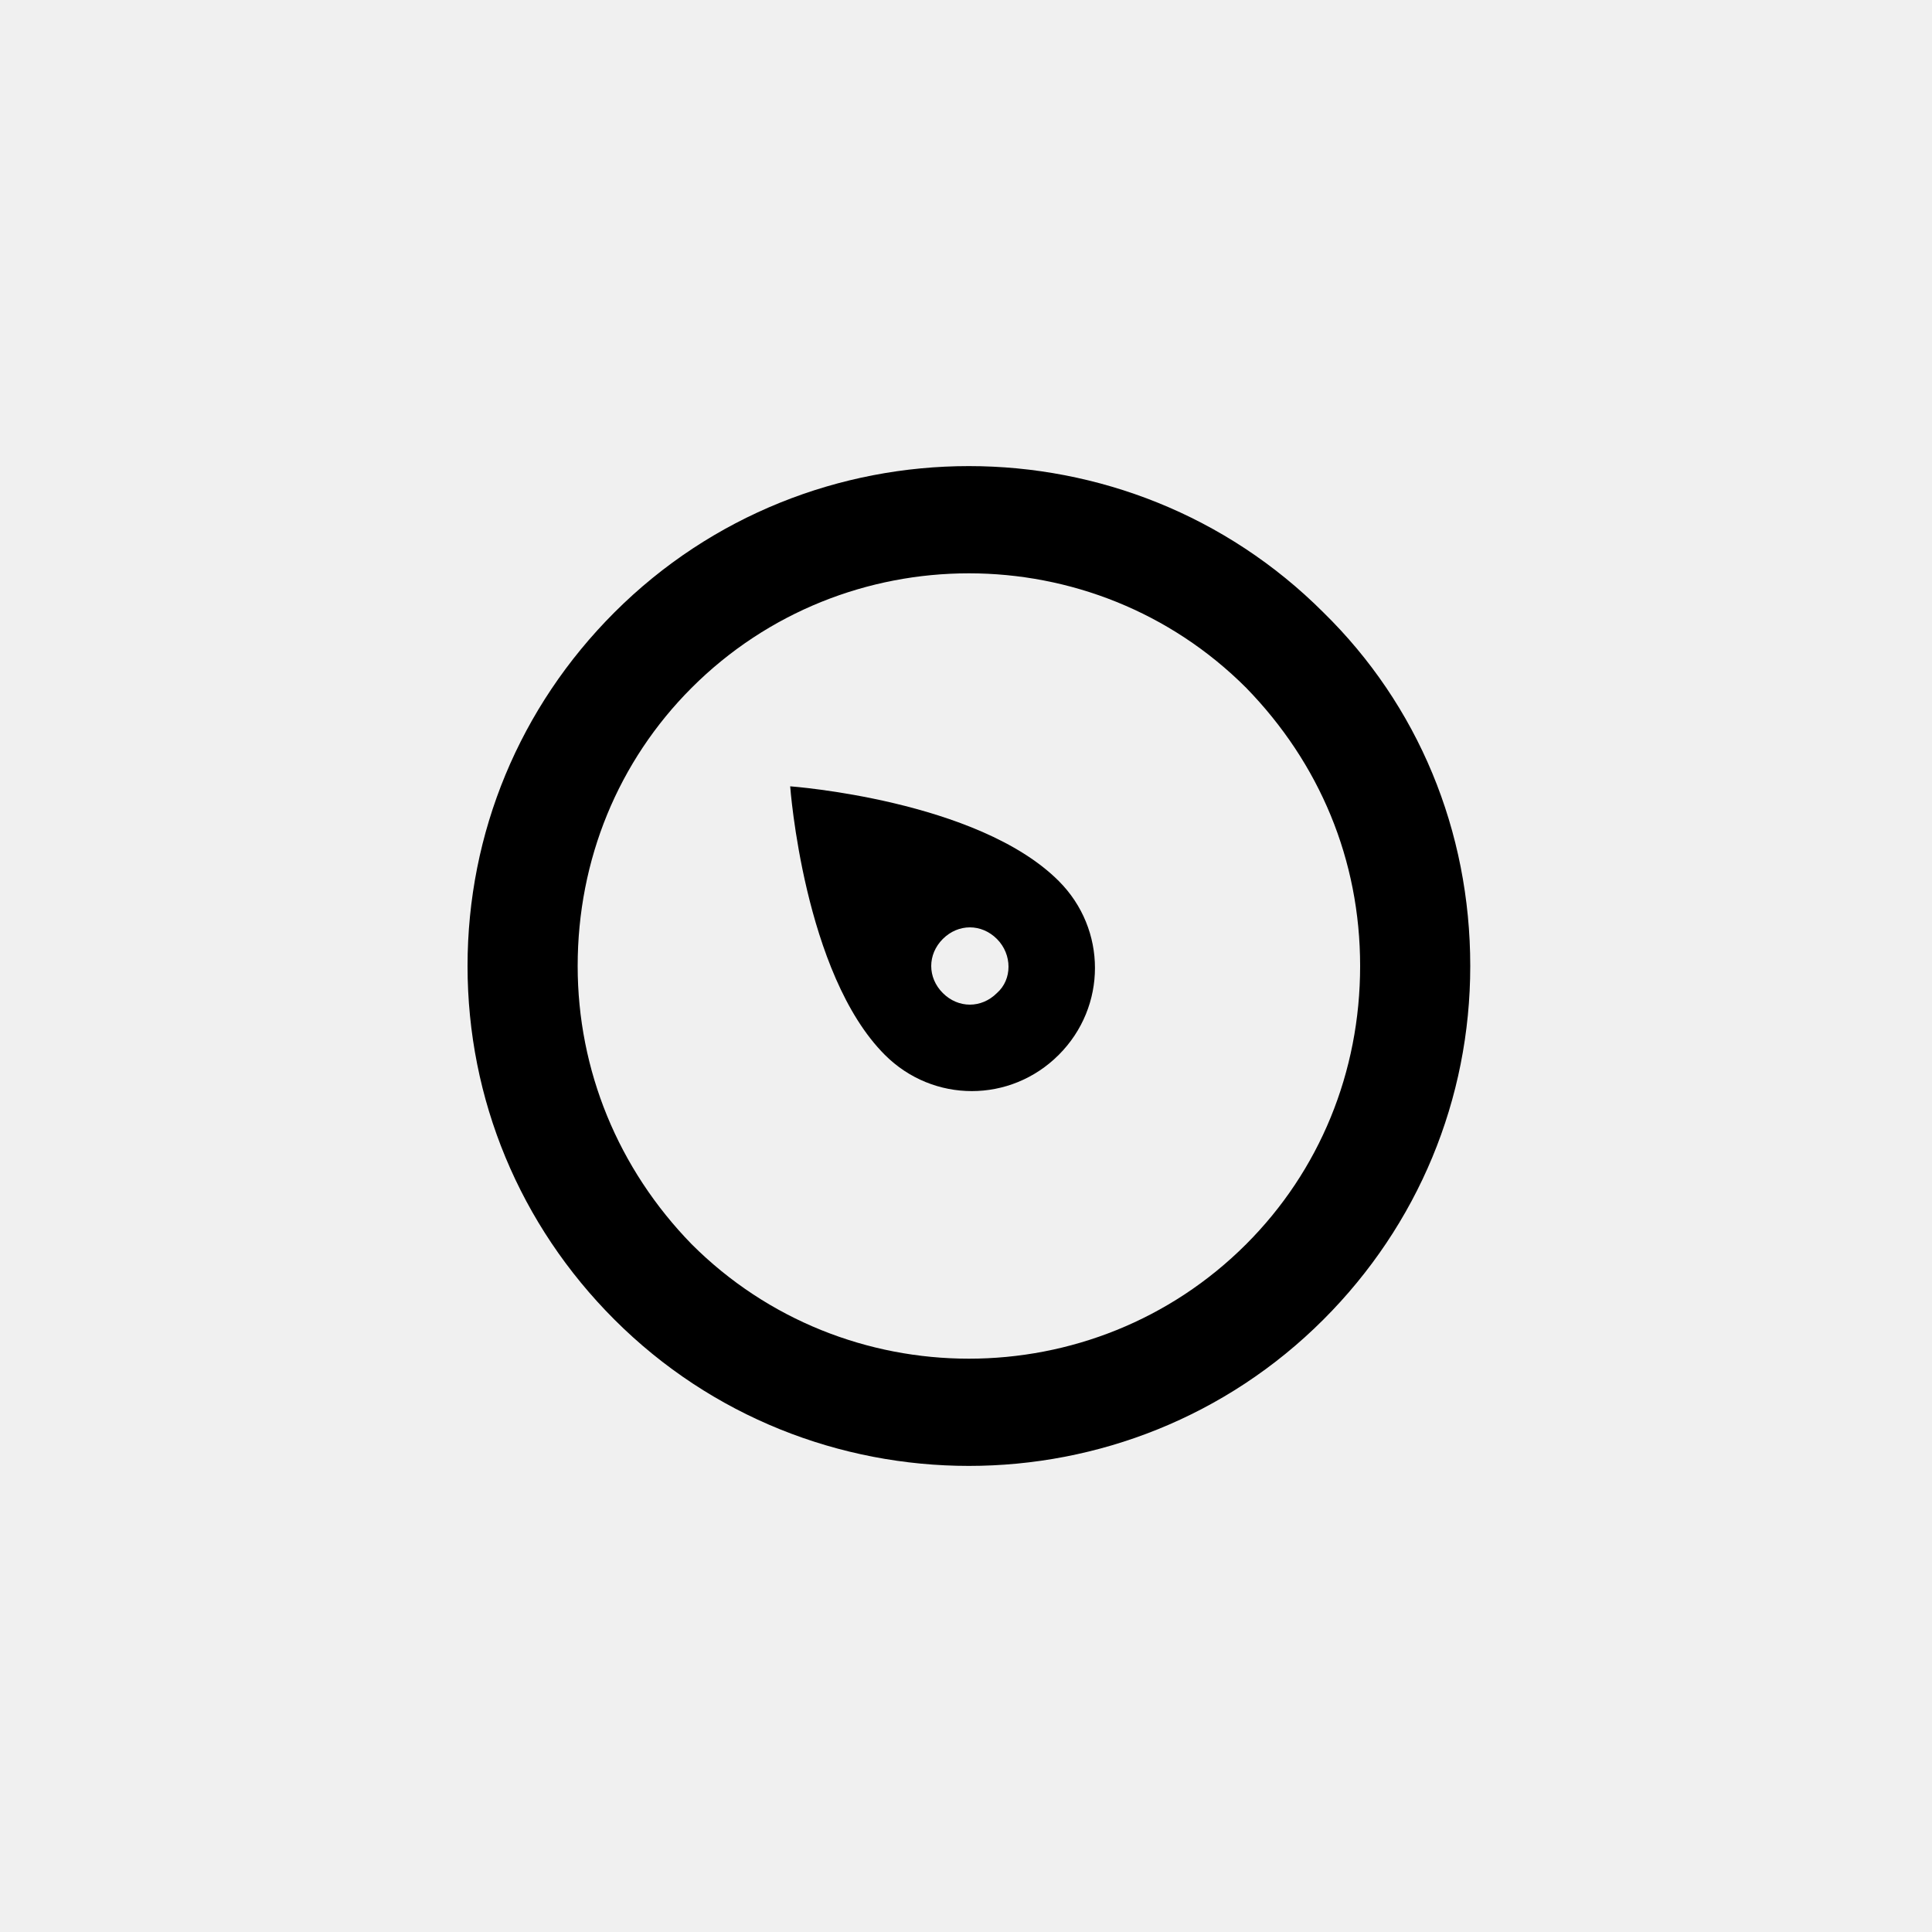
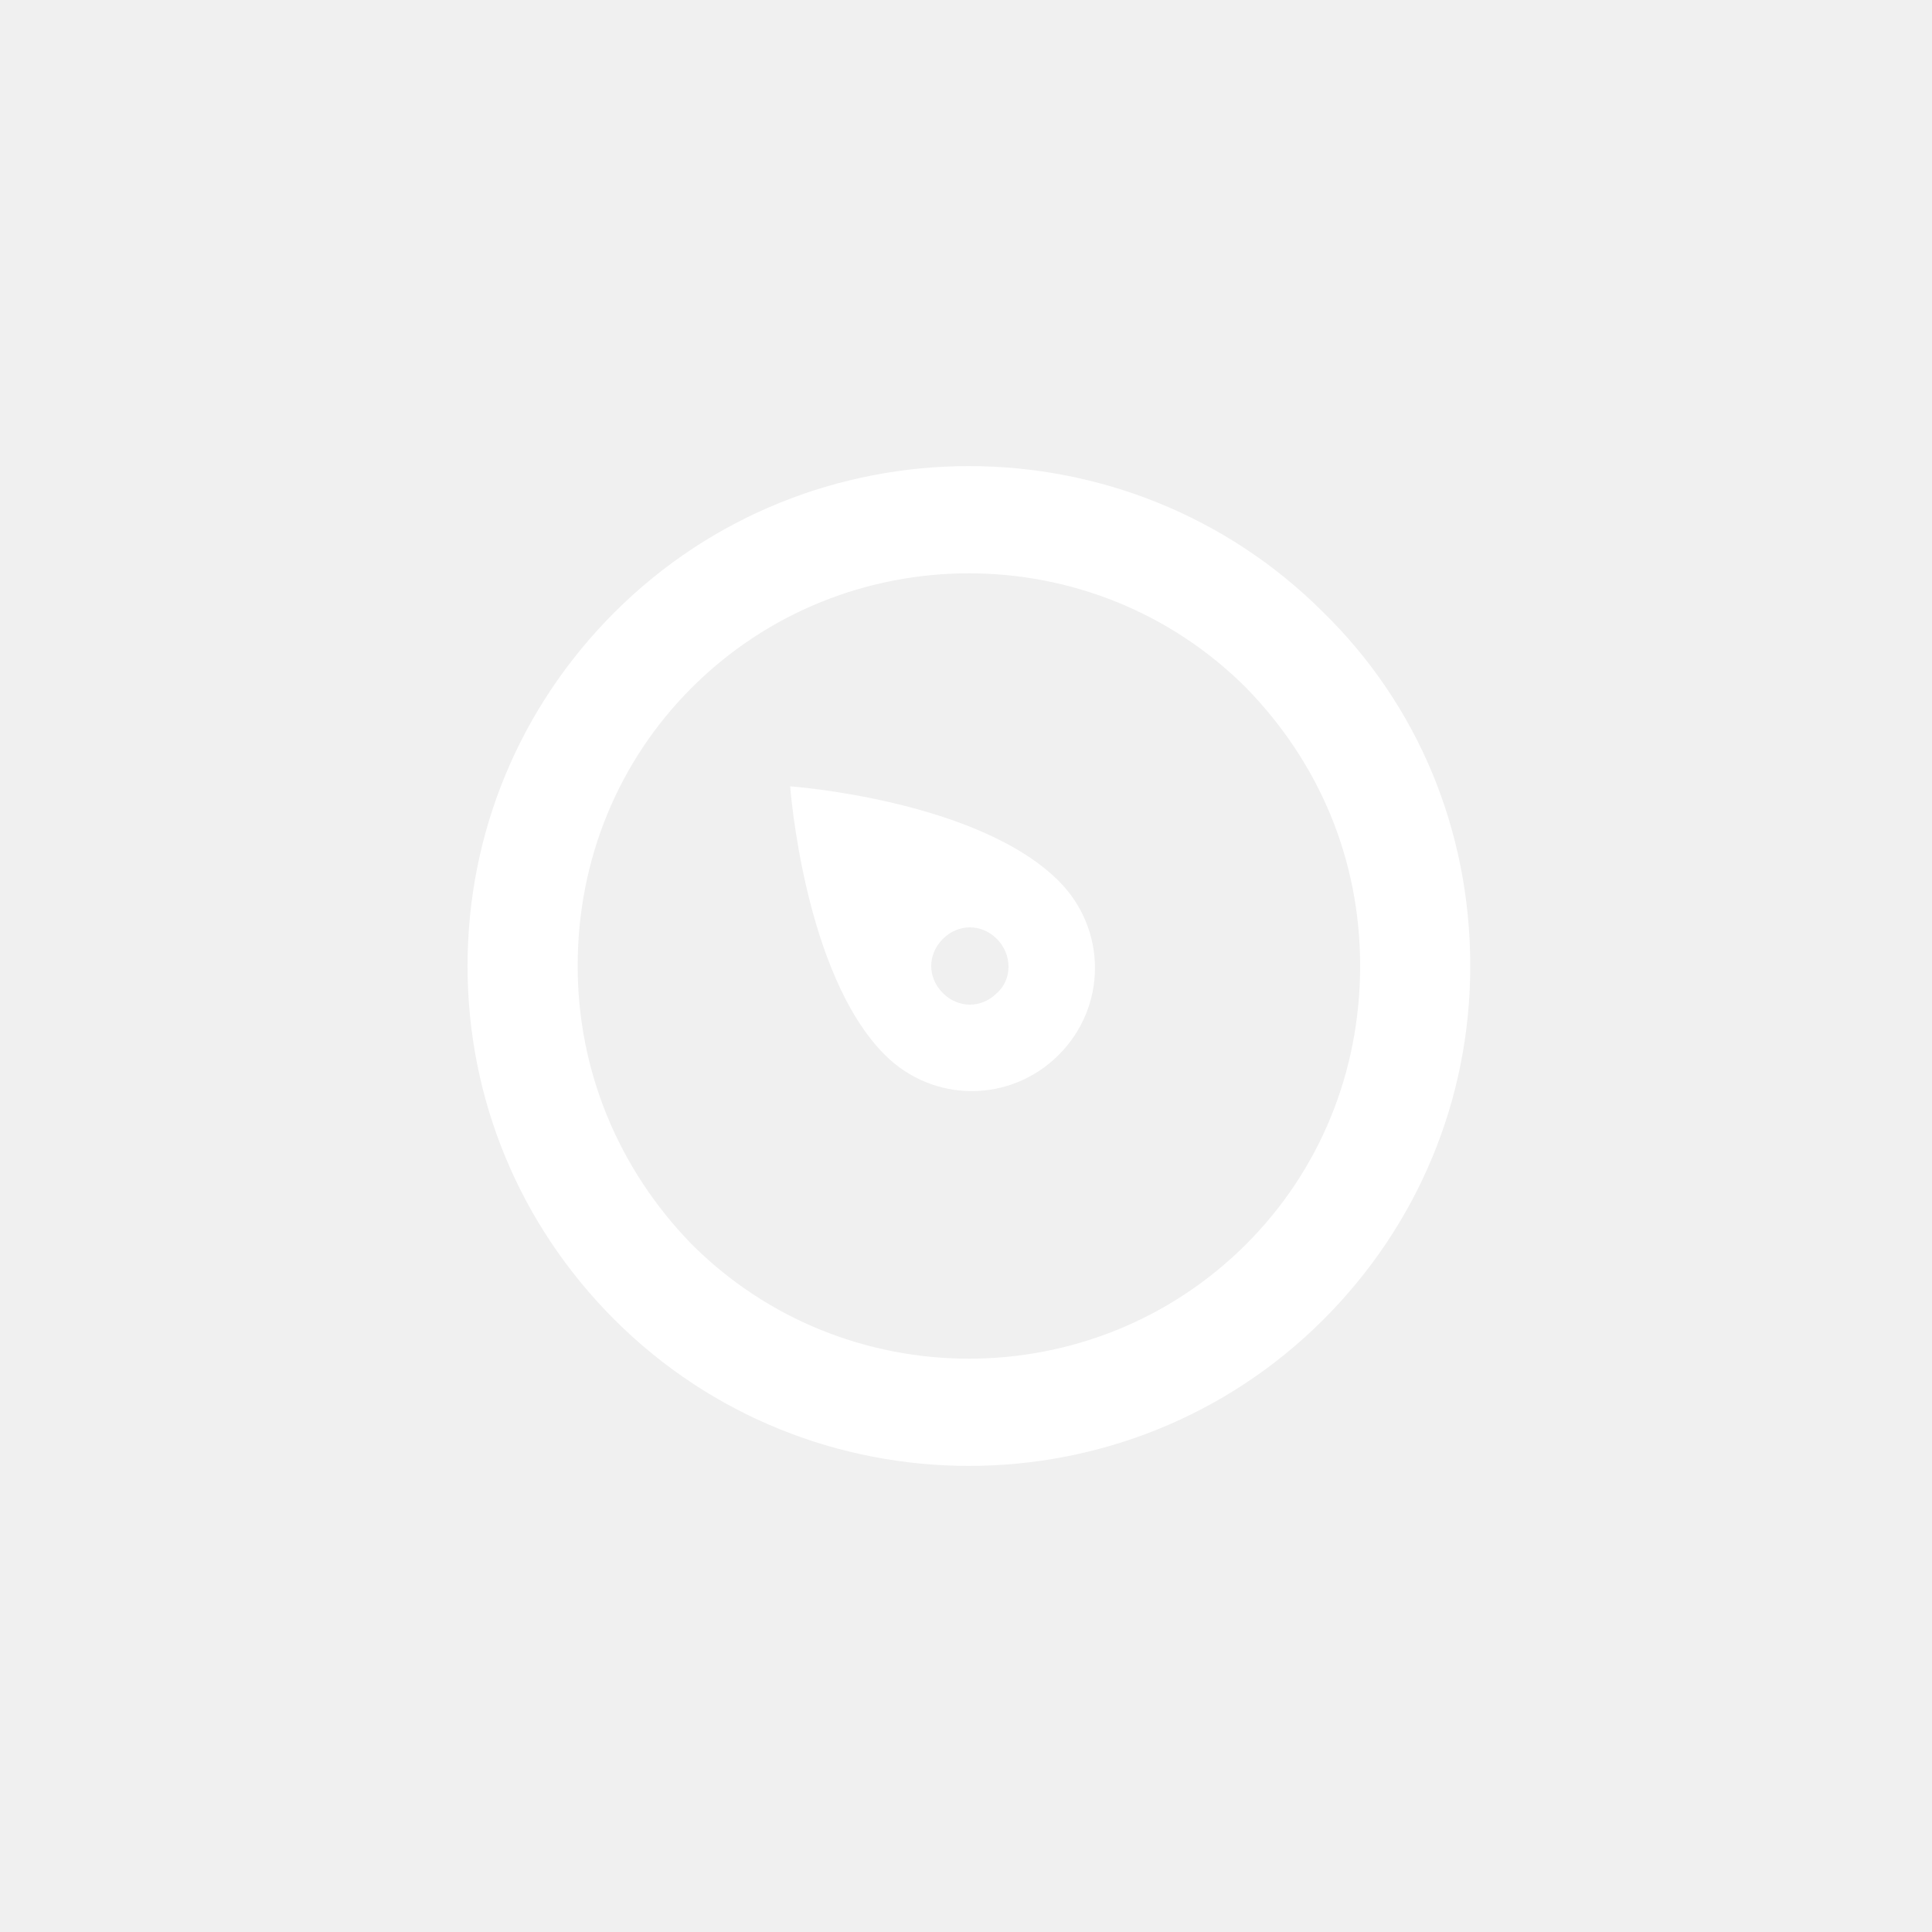
<svg xmlns="http://www.w3.org/2000/svg" version="1.1" width="32" height="32" viewBox="0 0 32 32">
-   <path fill="#000" d="M21.92 10.144c-3.232-3.232-8.512-3.232-11.744 0-1.568 1.568-2.432 3.648-2.432 5.856s0.864 4.288 2.432 5.856c3.232 3.232 8.512 3.232 11.744 0 1.568-1.568 2.432-3.648 2.432-5.856 0-2.24-0.864-4.32-2.432-5.856zM20.64 20.608c-2.528 2.528-6.656 2.528-9.184 0-1.216-1.248-1.888-2.88-1.888-4.608 0-1.76 0.672-3.392 1.888-4.608 2.528-2.528 6.656-2.528 9.184 0 1.216 1.248 1.888 2.848 1.888 4.608s-0.672 3.392-1.888 4.608z" />
-   <path fill="#000" d="M13.088 13.024c0 0 0.224 3.104 1.568 4.448 0.8 0.8 2.080 0.8 2.88 0s0.8-2.080 0-2.88c-1.344-1.344-4.448-1.568-4.448-1.568zM16.512 16.448c-0.256 0.256-0.64 0.256-0.896 0s-0.256-0.64 0-0.896c0.256-0.256 0.64-0.256 0.896 0s0.256 0.672 0 0.896z" />
+   <path fill="#fff" d="M21.92 10.144c-3.232-3.232-8.512-3.232-11.744 0-1.568 1.568-2.432 3.648-2.432 5.856s0.864 4.288 2.432 5.856c3.232 3.232 8.512 3.232 11.744 0 1.568-1.568 2.432-3.648 2.432-5.856 0-2.24-0.864-4.32-2.432-5.856zM20.64 20.608c-2.528 2.528-6.656 2.528-9.184 0-1.216-1.248-1.888-2.88-1.888-4.608 0-1.76 0.672-3.392 1.888-4.608 2.528-2.528 6.656-2.528 9.184 0 1.216 1.248 1.888 2.848 1.888 4.608s-0.672 3.392-1.888 4.608z" />
+   <path fill="#fff" d="M13.088 13.024c0 0 0.224 3.104 1.568 4.448 0.8 0.8 2.080 0.8 2.88 0s0.8-2.080 0-2.88c-1.344-1.344-4.448-1.568-4.448-1.568zM16.512 16.448c-0.256 0.256-0.64 0.256-0.896 0s-0.256-0.64 0-0.896c0.256-0.256 0.64-0.256 0.896 0s0.256 0.672 0 0.896z" />
</svg>
